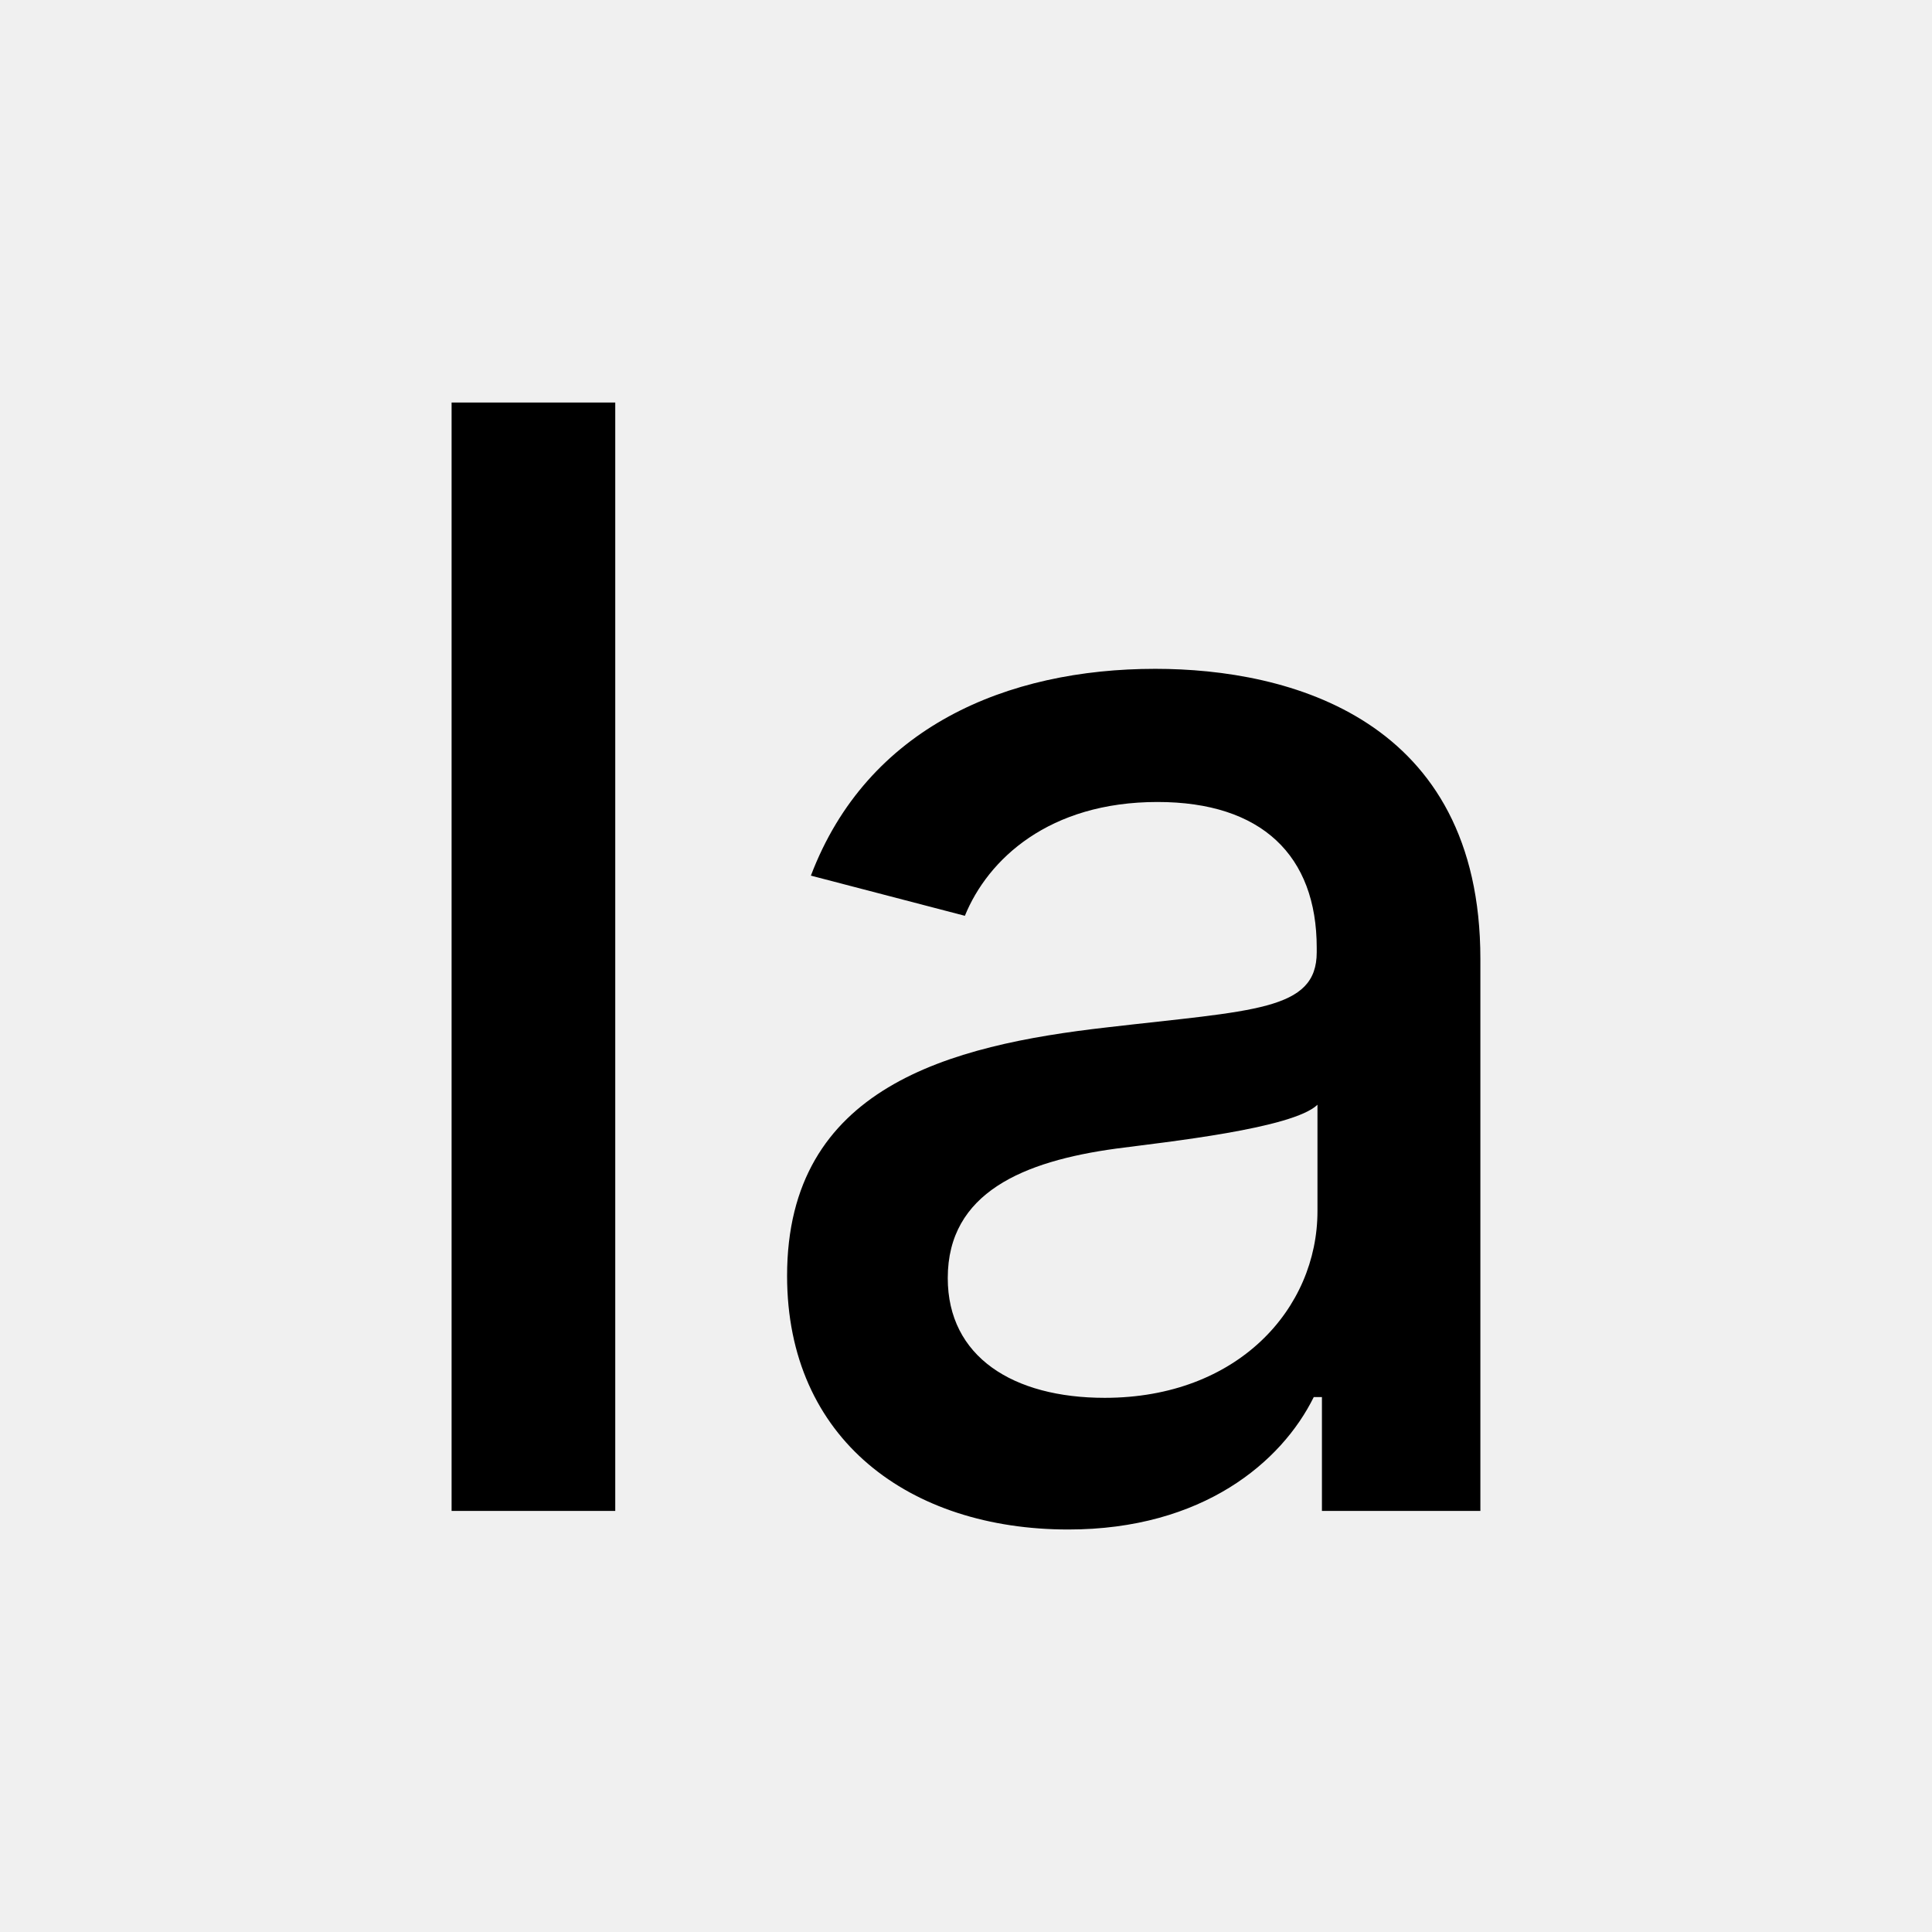
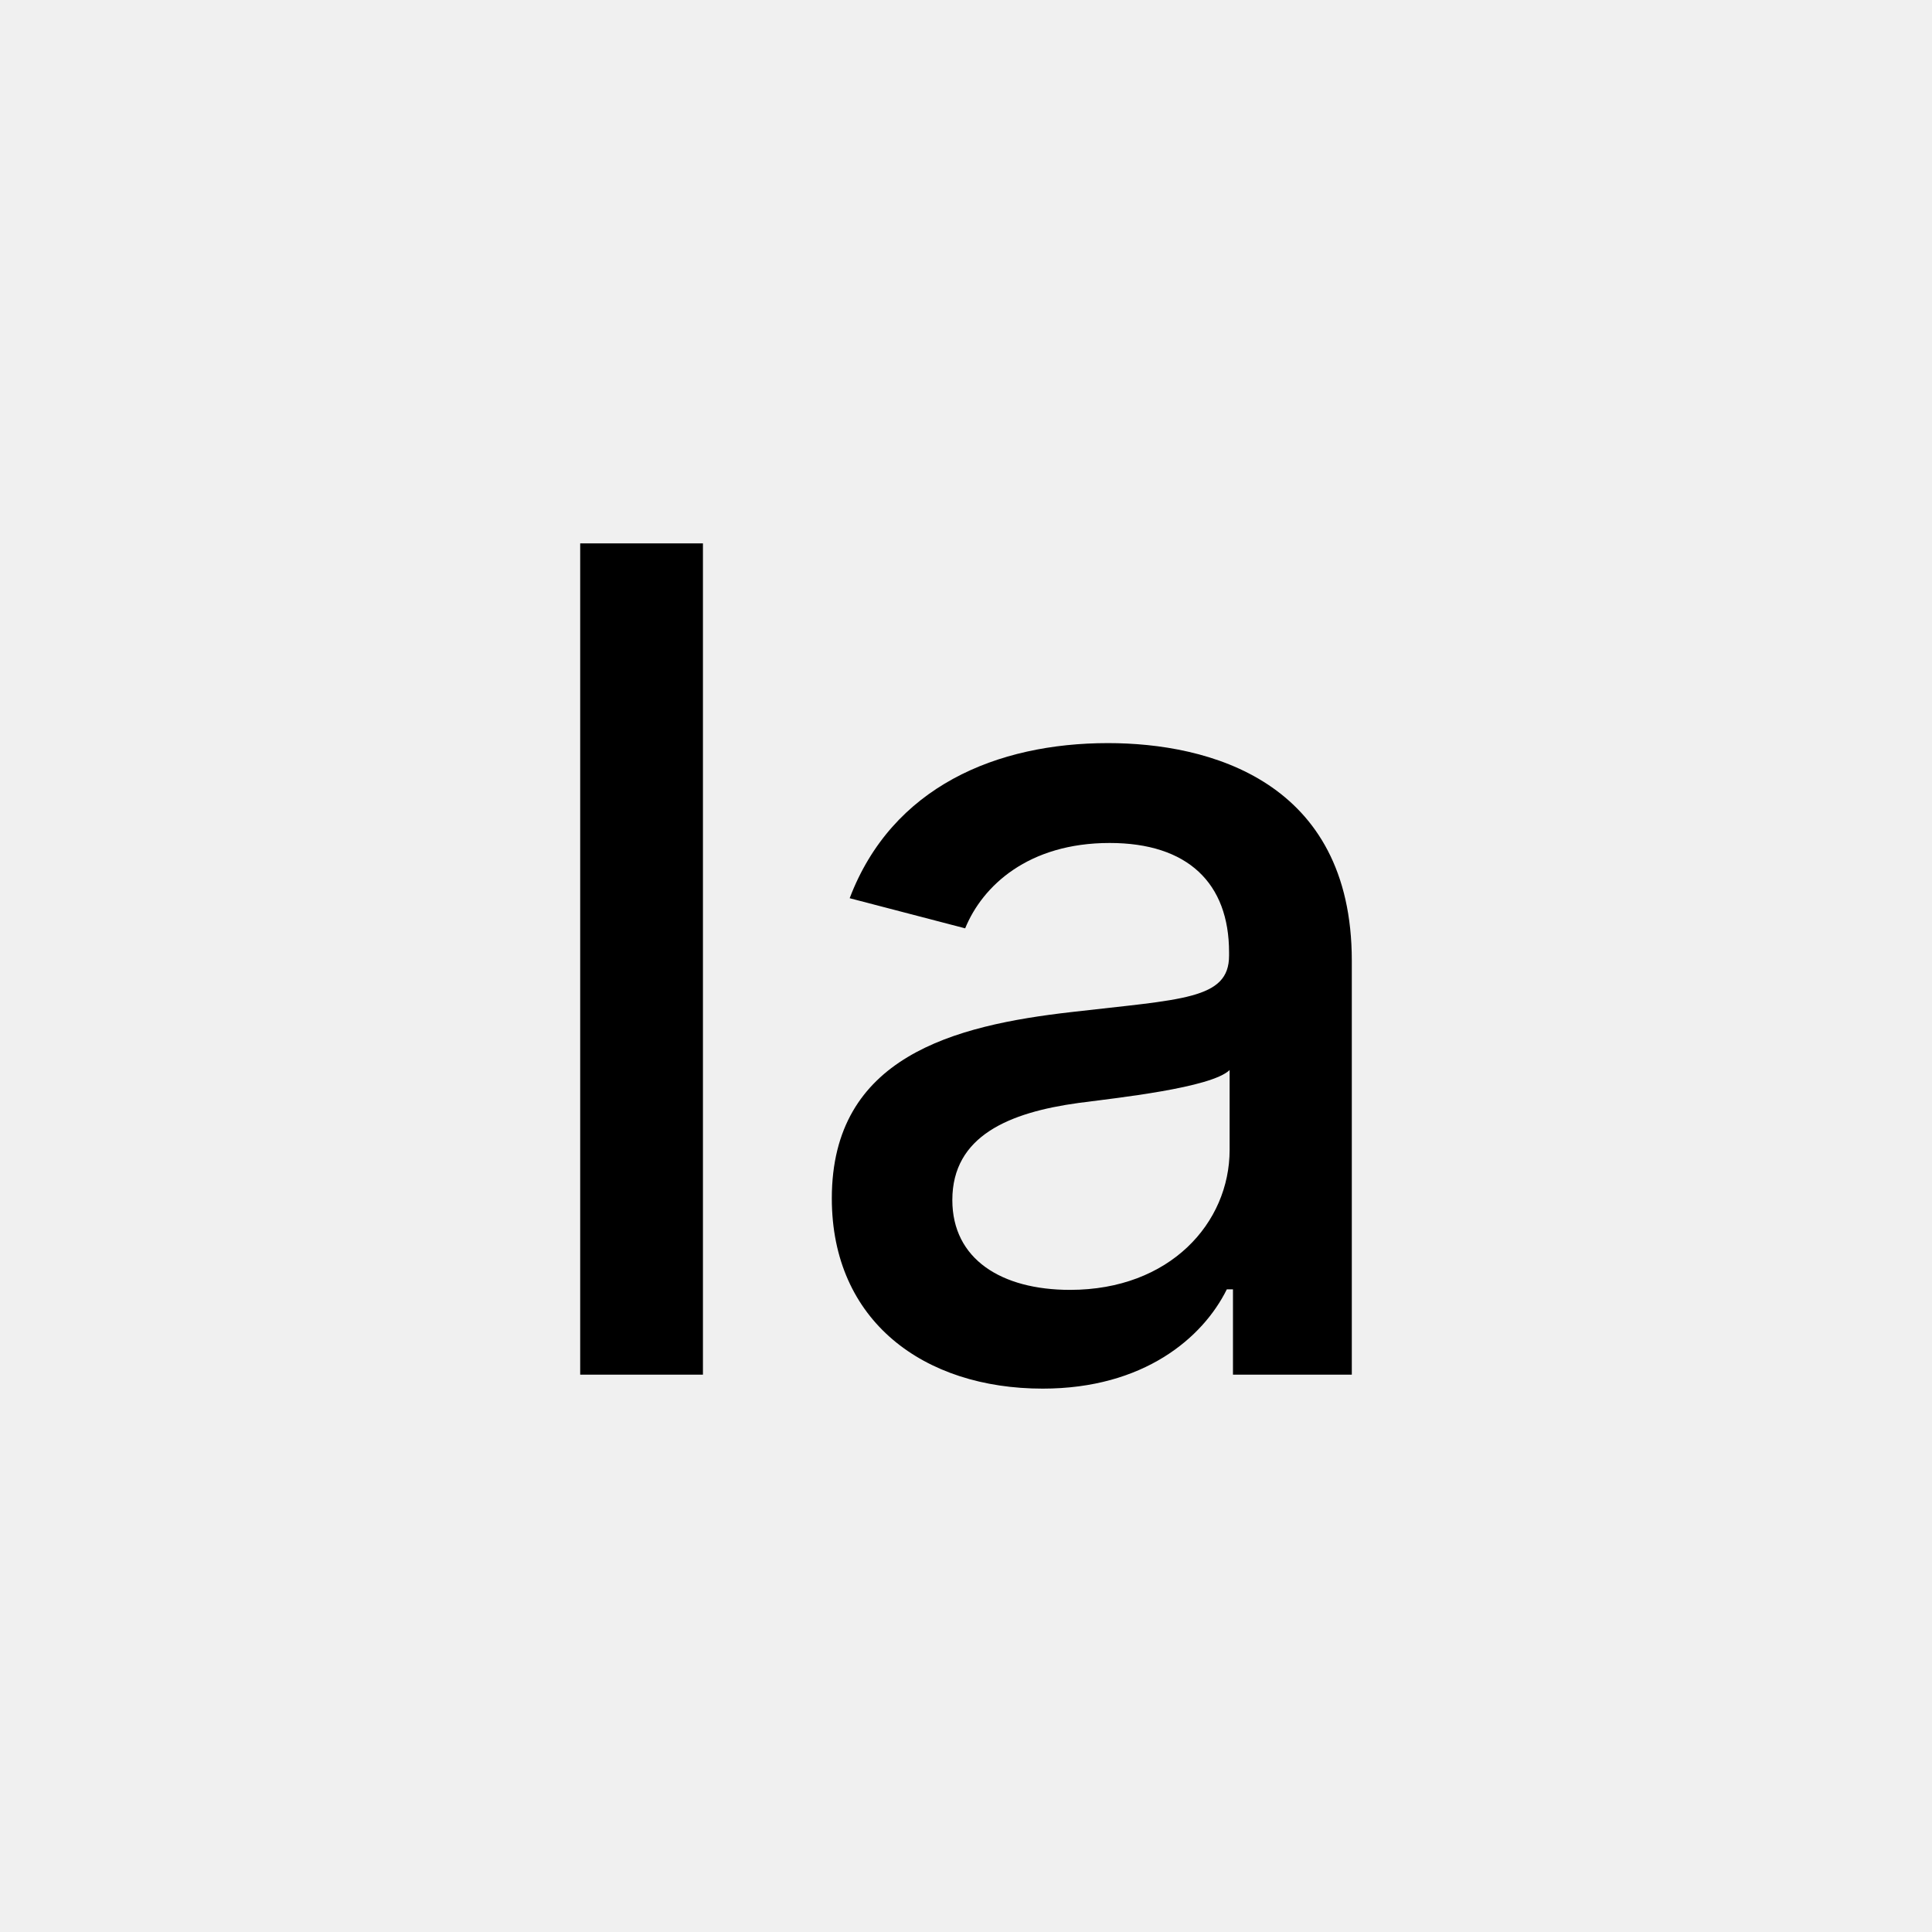
<svg xmlns="http://www.w3.org/2000/svg" viewBox="0 0 32 32">
  <style>path{fill:#000}@media (prefers-color-scheme:dark){path{fill:#fff}}</style>
-   <path transform="translate(5.6563 25.0253) scale(0.012321 -0.012321)" d="M368 1490H148V0H368ZM977 -25C1158 -25 1264 66 1307 153H1318V0H1531V742C1531 1065 1274 1132 1094 1132C895 1132 707 1054 631 854L838 800C869 876 951 953 1097 953C1237 953 1311 881 1311 757V751C1311 672 1226 673 1029 650C818 626 599 570 599 316C599 96 764 -25 977 -25ZM1026 152C903 152 815 207 815 313C815 428 917 470 1041 487C1109 496 1279 514 1312 546V403C1312 272 1205 152 1026 152Z" />
+   <path transform="translate(8.2422 22.769) scale(0.009241 -0.009241)" d="M368 1490H148V0H368ZM977 -25C1158 -25 1264 66 1307 153H1318V0H1531V742C1531 1065 1274 1132 1094 1132C895 1132 707 1054 631 854L838 800C869 876 951 953 1097 953C1237 953 1311 881 1311 757V751C1311 672 1226 673 1029 650C818 626 599 570 599 316C599 96 764 -25 977 -25ZM1026 152C903 152 815 207 815 313C815 428 917 470 1041 487C1109 496 1279 514 1312 546V403C1312 272 1205 152 1026 152Z" />
</svg>
